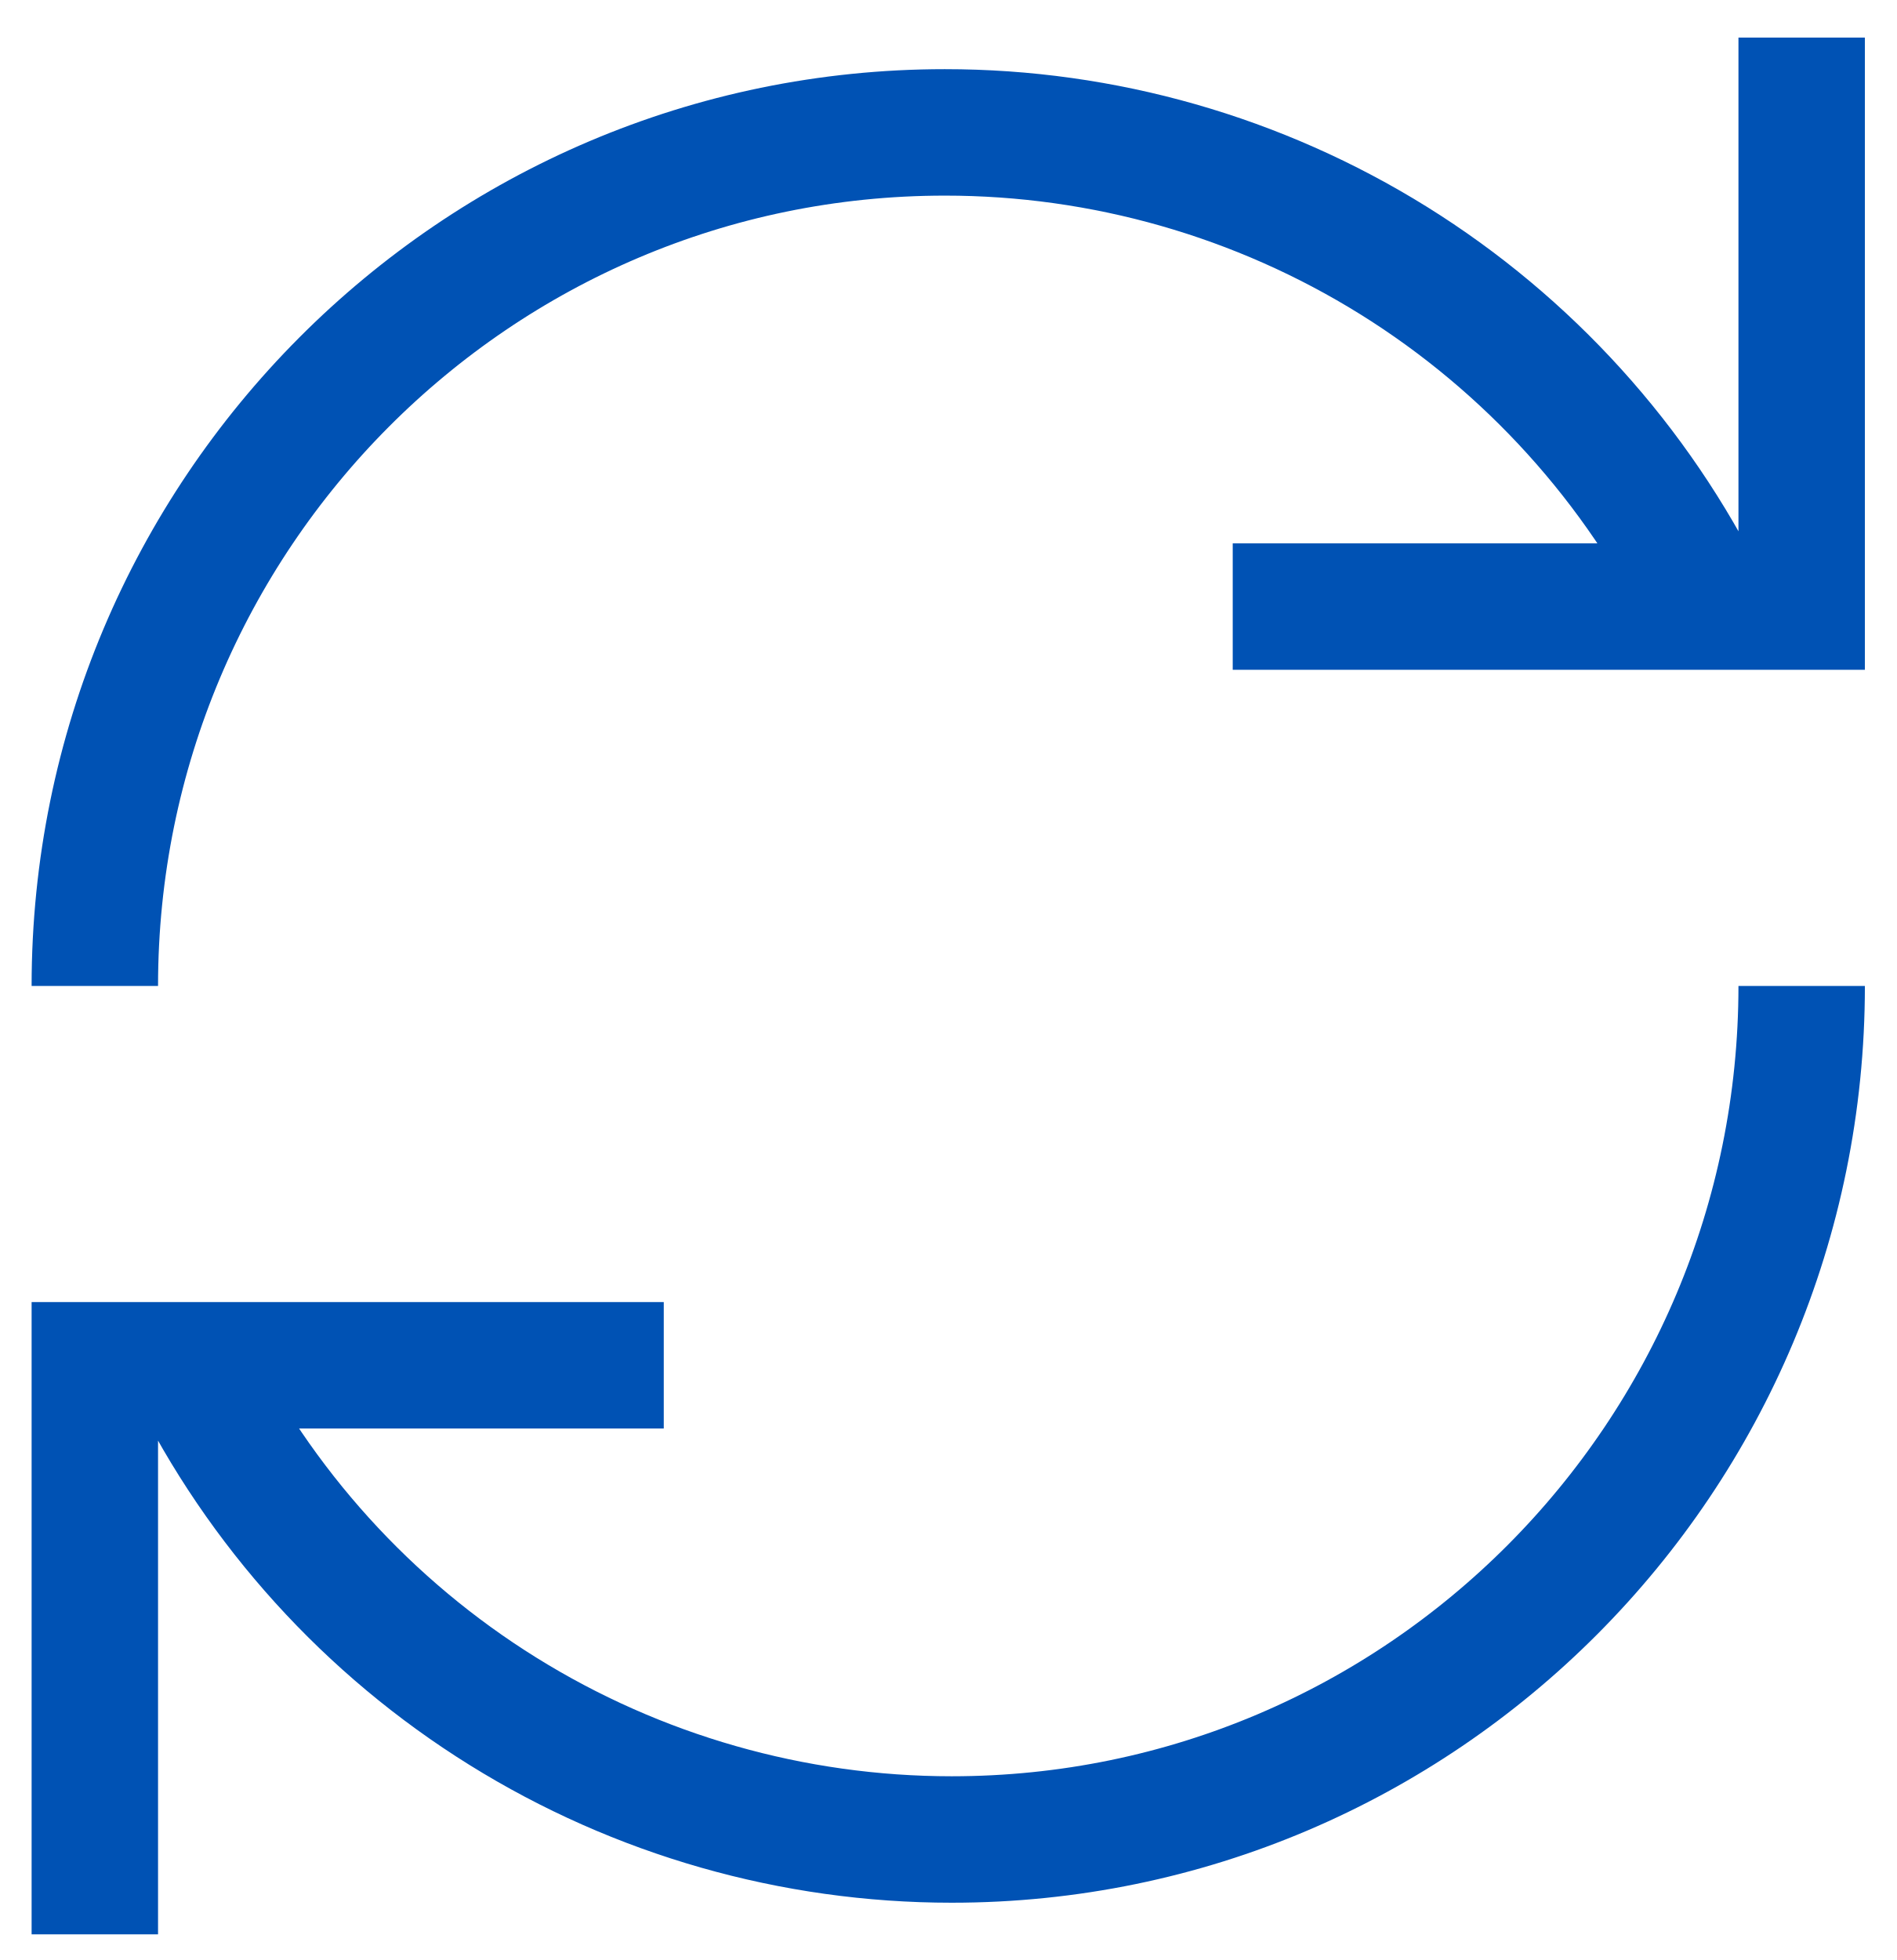
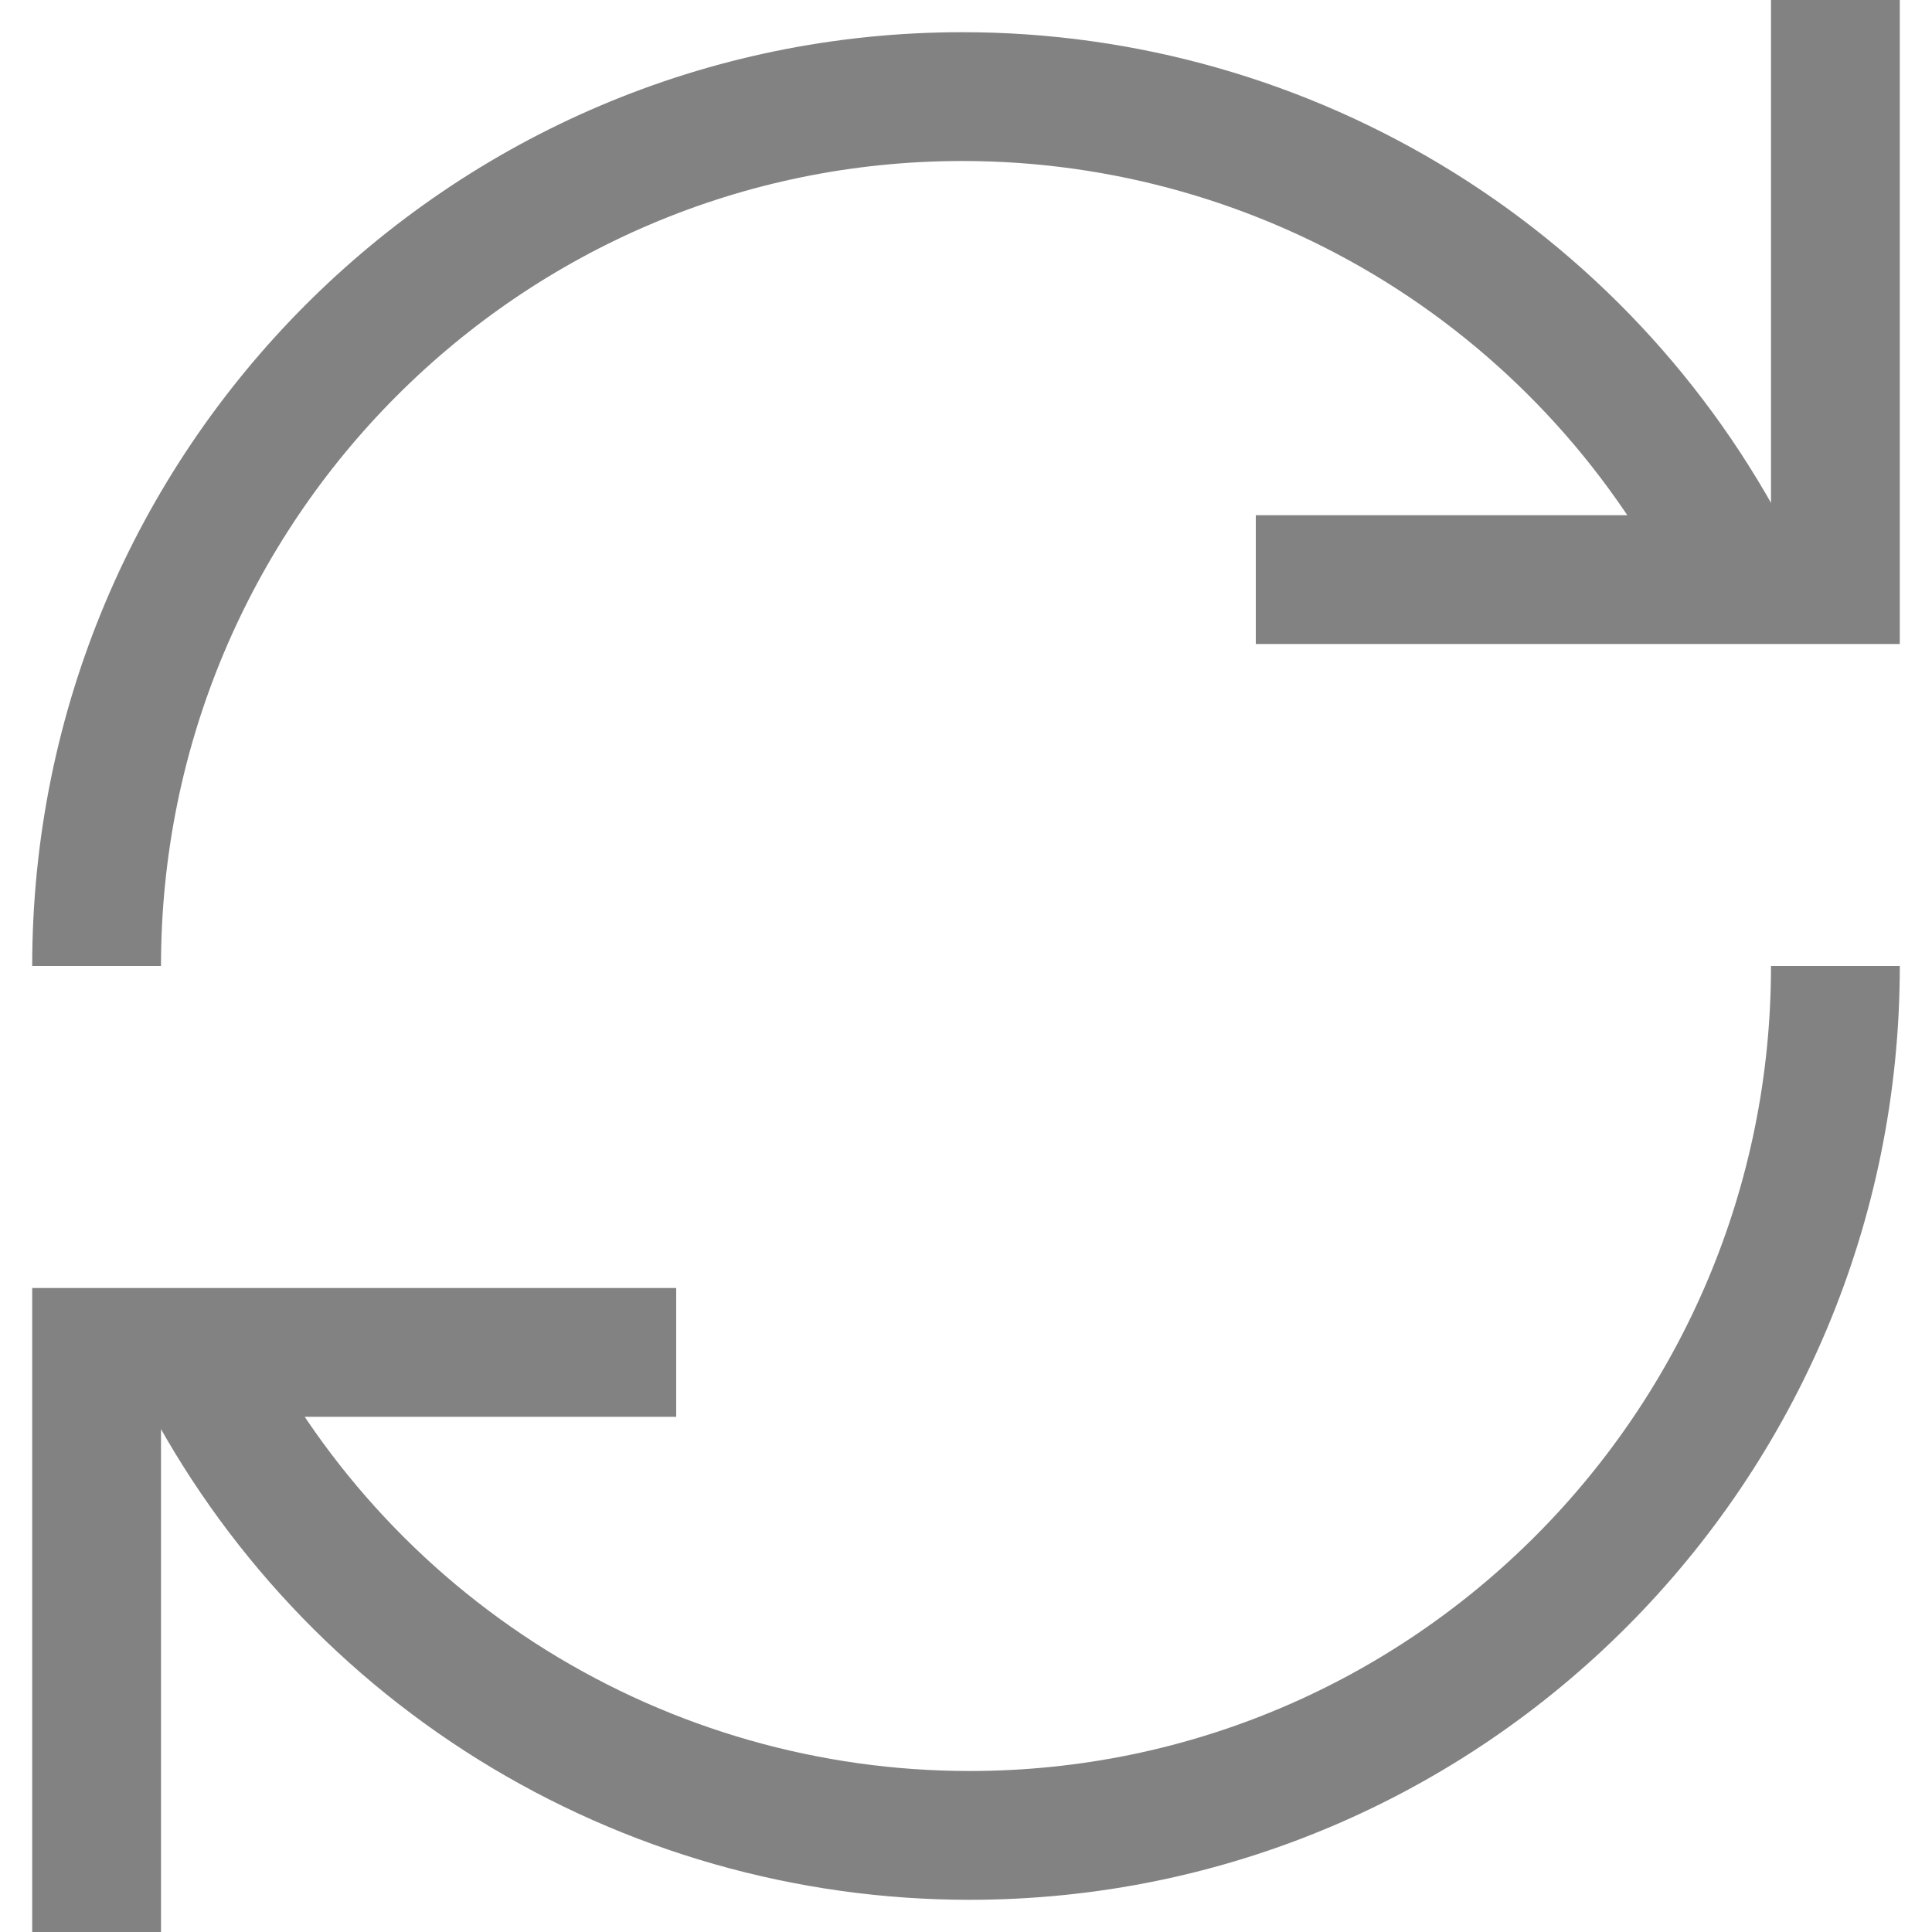
- <svg xmlns="http://www.w3.org/2000/svg" width="30" height="31" viewBox="0 0 30 31" fill="none">
-   <path d="M27 9.594C25.892 7.343 24.175 5.447 22.045 4.121C19.914 2.796 17.455 2.093 14.946 2.094C7.521 2.094 1.5 8.139 1.5 15.594M3 21.594C4.108 23.845 5.825 25.741 7.955 27.066C10.086 28.392 12.545 29.094 15.054 29.094C22.479 29.094 28.5 23.049 28.5 15.594M10.5 21.594H1.5V30.594M28.5 0.594V9.594H19.5" stroke="#0052B4" stroke-width="2" />
+ <svg xmlns="http://www.w3.org/2000/svg" width="30" height="30" viewBox="0 0 30 30" fill="none">
+   <path d="M27 9C25.892 6.749 24.175 4.853 22.045 3.527C19.914 2.202 17.455 1.5 14.946 1.5C7.521 1.5 1.5 7.545 1.5 15M3 21C4.108 23.251 5.825 25.147 7.955 26.473C10.086 27.798 12.545 28.5 15.054 28.5C22.479 28.5 28.5 22.455 28.5 15M10.5 21H1.5V30M28.5 0V9H19.5" stroke="#828282" stroke-width="2" />
</svg>
